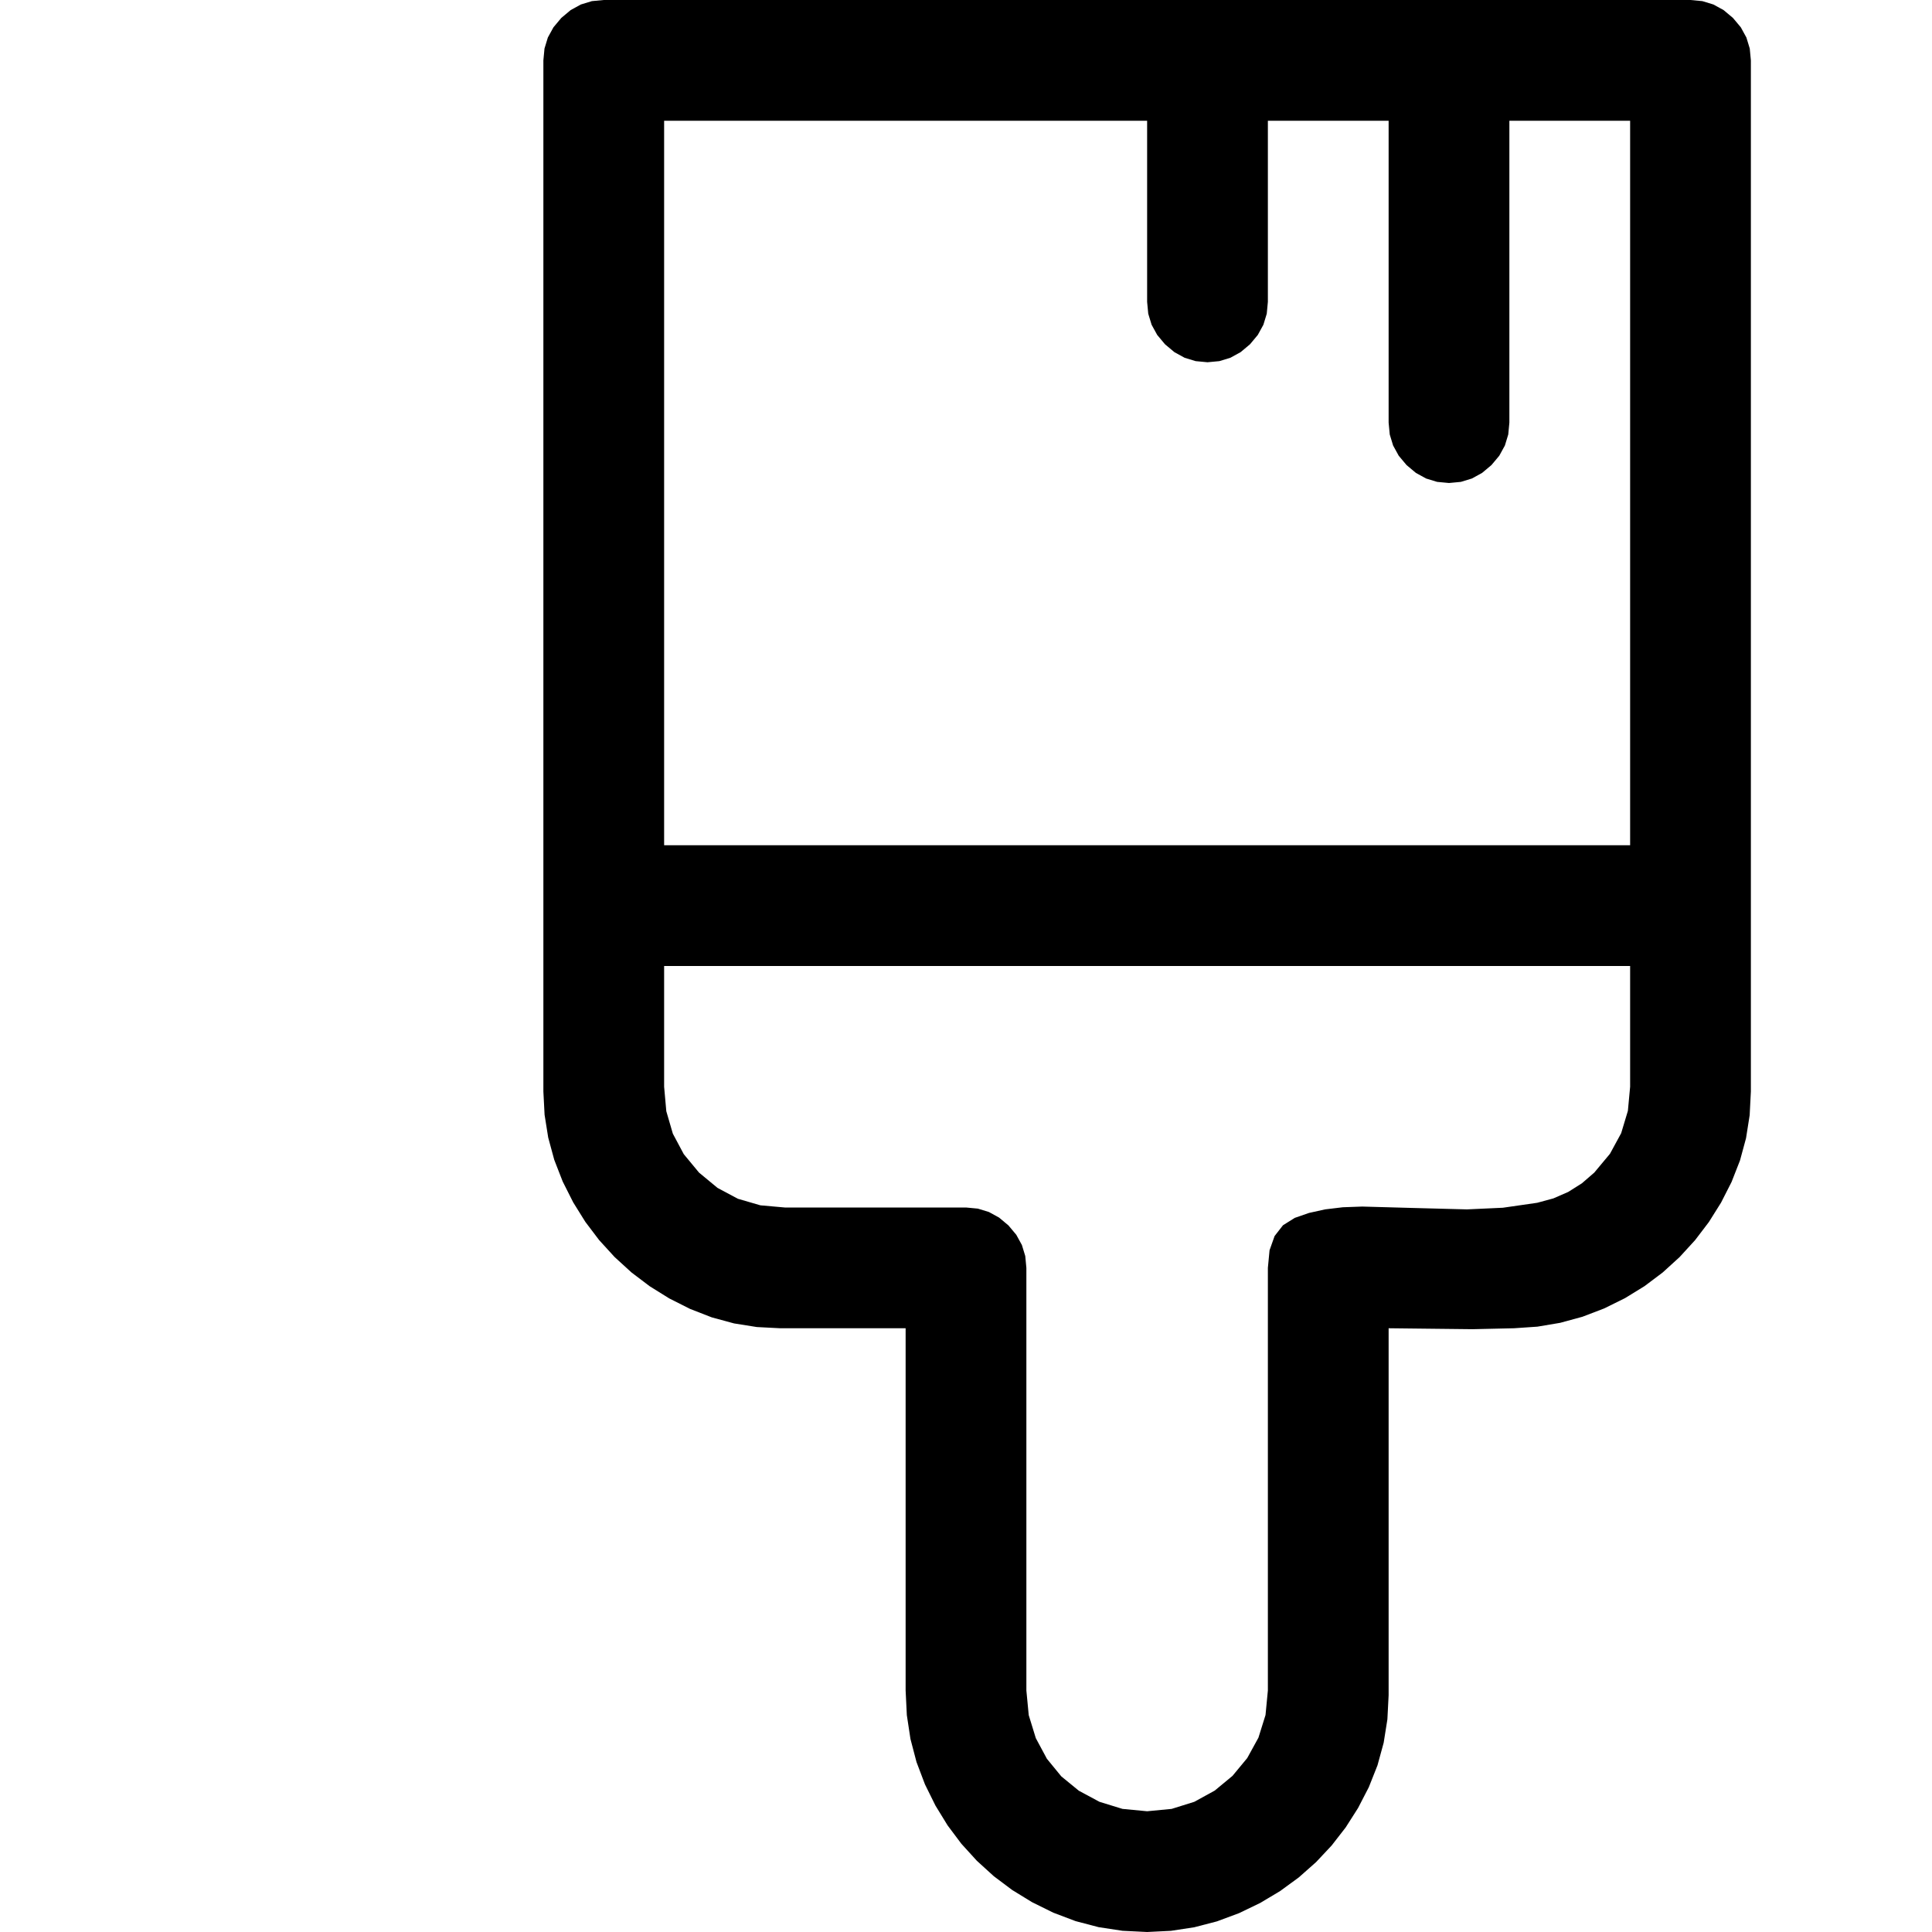
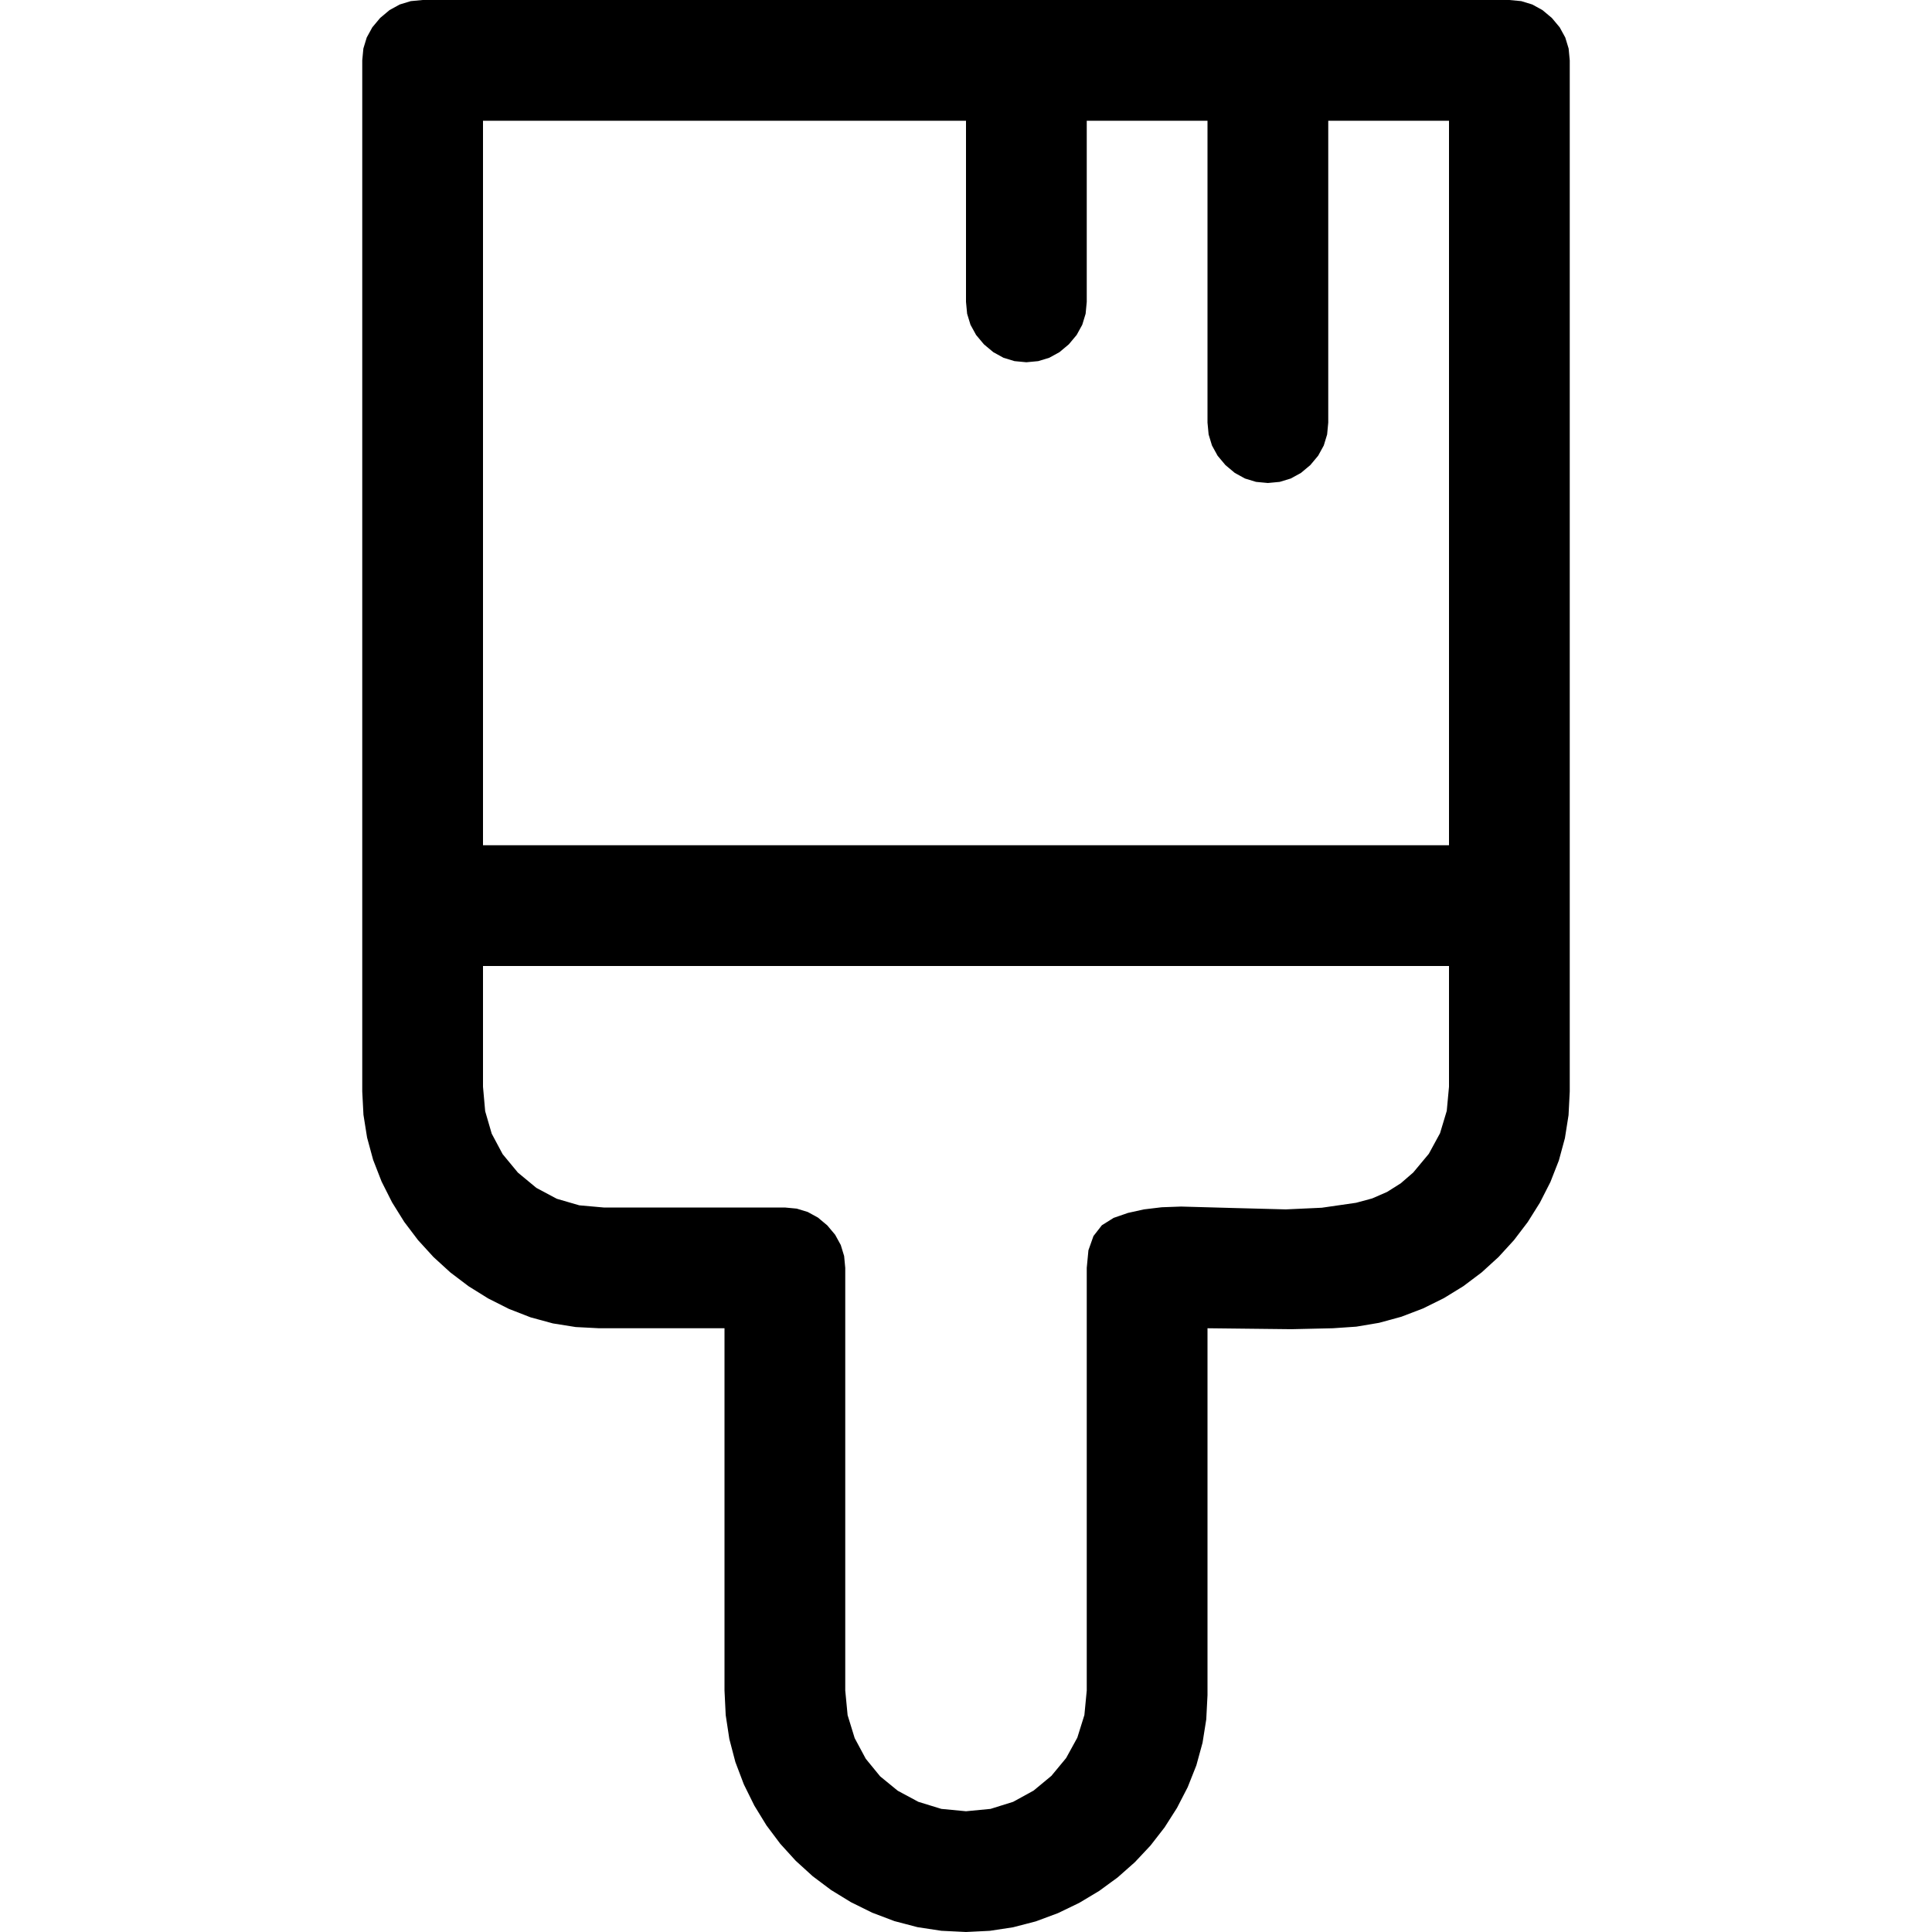
<svg xmlns="http://www.w3.org/2000/svg" height="16" width="16" viewBox="0 0 16 16">
  <g>
-     <path id="path1" transform="rotate(0,8,8) translate(1.5,0) scale(0.03125,0.03125)  " fill="#000000" d="M128,256L128,288 128.578,294.484 130.312,300.438 133.203,305.859 137.25,310.75 142.141,314.797 147.562,317.688 153.516,319.422 160,320 208,320 211.141,320.297 214.062,321.188 216.766,322.672 219.25,324.75 221.328,327.234 222.812,329.938 223.703,332.859 224,336 224,448 224.625,454.531 226.5,460.625 229.438,466.094 233.25,470.75 237.906,474.562 243.375,477.5 249.469,479.375 256,480 262.5,479.375 268.5,477.5 273.906,474.531 278.625,470.625 282.531,465.906 285.5,460.5 287.375,454.5 288,448 288,336 288.445,331.328 289.781,327.562 292.008,324.703 295.125,322.75 298.914,321.438 303.156,320.5 307.852,319.938 313,319.75 326.5,320.125 340.75,320.5 350.281,320.062 359.375,318.75 363.648,317.594 367.594,315.875 371.211,313.594 374.5,310.75 378.656,305.766 381.625,300.312 383.406,294.391 384,288 384,256 128,256z M128,32L128,224 384,224 384,32 352,32 352,112 351.703,115.141 350.812,118.063 349.328,120.766 347.25,123.25 344.766,125.328 342.062,126.813 339.141,127.703 336,128 332.859,127.703 329.938,126.813 327.234,125.328 324.75,123.25 322.672,120.766 321.188,118.063 320.297,115.141 320,112 320,32 288,32 288,80 287.703,83.141 286.812,86.063 285.328,88.766 283.25,91.25 280.766,93.328 278.062,94.813 275.141,95.703 272,96 268.859,95.703 265.938,94.813 263.234,93.328 260.75,91.25 258.672,88.766 257.188,86.063 256.297,83.141 256,80 256,32 128,32z M112,0L400,0 403.141,0.297 406.062,1.188 408.766,2.672 411.25,4.75 413.328,7.234 414.812,9.938 415.703,12.859 416,16 416,289.25 415.68,295.531 414.719,301.625 413.117,307.531 410.875,313.25 408.094,318.711 404.875,323.844 401.219,328.648 397.125,333.125 392.641,337.211 387.812,340.844 382.641,344.023 377.125,346.75 371.367,348.953 365.469,350.562 359.43,351.578 353.25,352 347.75,352.125 342.25,352.25 331,352.125 320,352 320,449.25 319.672,455.648 318.688,461.844 317.047,467.836 314.75,473.625 311.906,479.133 308.625,484.281 304.906,489.07 300.75,493.5 296.195,497.531 291.281,501.125 286.008,504.281 280.375,507 274.492,509.188 268.469,510.75 262.305,511.688 256,512 249.477,511.68 243.156,510.719 237.039,509.117 231.125,506.875 225.5,504.094 220.25,500.875 215.375,497.219 210.875,493.125 206.781,488.625 203.125,483.75 199.906,478.5 197.125,472.875 194.883,466.961 193.281,460.844 192.32,454.523 192,448 192,352 158.75,352 152.57,351.68 146.531,350.719 140.633,349.117 134.875,346.875 129.359,344.094 124.188,340.875 119.359,337.219 114.875,333.125 110.781,328.641 107.125,323.812 103.906,318.641 101.125,313.125 98.883,307.367 97.281,301.469 96.32,295.43 96,289.25 96,16 96.297,12.859 97.188,9.938 98.672,7.234 100.75,4.75 103.234,2.672 105.938,1.188 108.859,0.297 112,0z" />
+     <path id="path1" transform="rotate(0,8,8) translate(0,0) scale(0.03125,0.03125)  " fill="#000000" d="M128,256L128,288 128.578,294.484 130.312,300.438 133.203,305.859 137.25,310.75 142.141,314.797 147.562,317.688 153.516,319.422 160,320 208,320 211.141,320.297 214.062,321.188 216.766,322.672 219.25,324.75 221.328,327.234 222.812,329.938 223.703,332.859 224,336 224,448 224.625,454.531 226.5,460.625 229.438,466.094 233.25,470.75 237.906,474.562 243.375,477.5 249.469,479.375 256,480 262.5,479.375 268.5,477.5 273.906,474.531 278.625,470.625 282.531,465.906 285.5,460.5 287.375,454.5 288,448 288,336 288.445,331.328 289.781,327.562 292.008,324.703 295.125,322.75 298.914,321.438 303.156,320.5 307.852,319.938 313,319.75 326.5,320.125 340.75,320.5 350.281,320.062 359.375,318.75 363.648,317.594 367.594,315.875 371.211,313.594 374.5,310.75 378.656,305.766 381.625,300.312 383.406,294.391 384,288 384,256 128,256z M128,32L128,224 384,224 384,32 352,32 352,112 351.703,115.141 350.812,118.063 349.328,120.766 347.25,123.25 344.766,125.328 342.062,126.813 339.141,127.703 336,128 332.859,127.703 329.938,126.813 327.234,125.328 324.75,123.25 322.672,120.766 321.188,118.063 320.297,115.141 320,112 320,32 288,32 288,80 287.703,83.141 286.812,86.063 285.328,88.766 283.25,91.25 280.766,93.328 278.062,94.813 275.141,95.703 272,96 268.859,95.703 265.938,94.813 263.234,93.328 260.75,91.25 258.672,88.766 257.188,86.063 256.297,83.141 256,80 256,32 128,32z M112,0L400,0 403.141,0.297 406.062,1.188 408.766,2.672 411.25,4.75 413.328,7.234 414.812,9.938 415.703,12.859 416,16 416,289.25 415.68,295.531 414.719,301.625 413.117,307.531 410.875,313.25 408.094,318.711 404.875,323.844 401.219,328.648 397.125,333.125 392.641,337.211 387.812,340.844 382.641,344.023 377.125,346.75 371.367,348.953 365.469,350.562 359.43,351.578 353.25,352 347.75,352.125 342.25,352.25 331,352.125 320,352 320,449.25 319.672,455.648 318.688,461.844 317.047,467.836 314.75,473.625 311.906,479.133 308.625,484.281 304.906,489.07 300.75,493.5 296.195,497.531 291.281,501.125 286.008,504.281 280.375,507 274.492,509.188 268.469,510.75 262.305,511.688 256,512 249.477,511.68 243.156,510.719 237.039,509.117 231.125,506.875 225.5,504.094 220.25,500.875 215.375,497.219 210.875,493.125 206.781,488.625 203.125,483.75 199.906,478.5 197.125,472.875 194.883,466.961 193.281,460.844 192.32,454.523 192,448 192,352 158.75,352 152.57,351.68 146.531,350.719 140.633,349.117 134.875,346.875 129.359,344.094 124.188,340.875 119.359,337.219 114.875,333.125 110.781,328.641 107.125,323.812 103.906,318.641 101.125,313.125 98.883,307.367 97.281,301.469 96.32,295.43 96,289.25 96,16 96.297,12.859 97.188,9.938 98.672,7.234 100.75,4.75 103.234,2.672 105.938,1.188 108.859,0.297 112,0z" />
  </g>
</svg>
